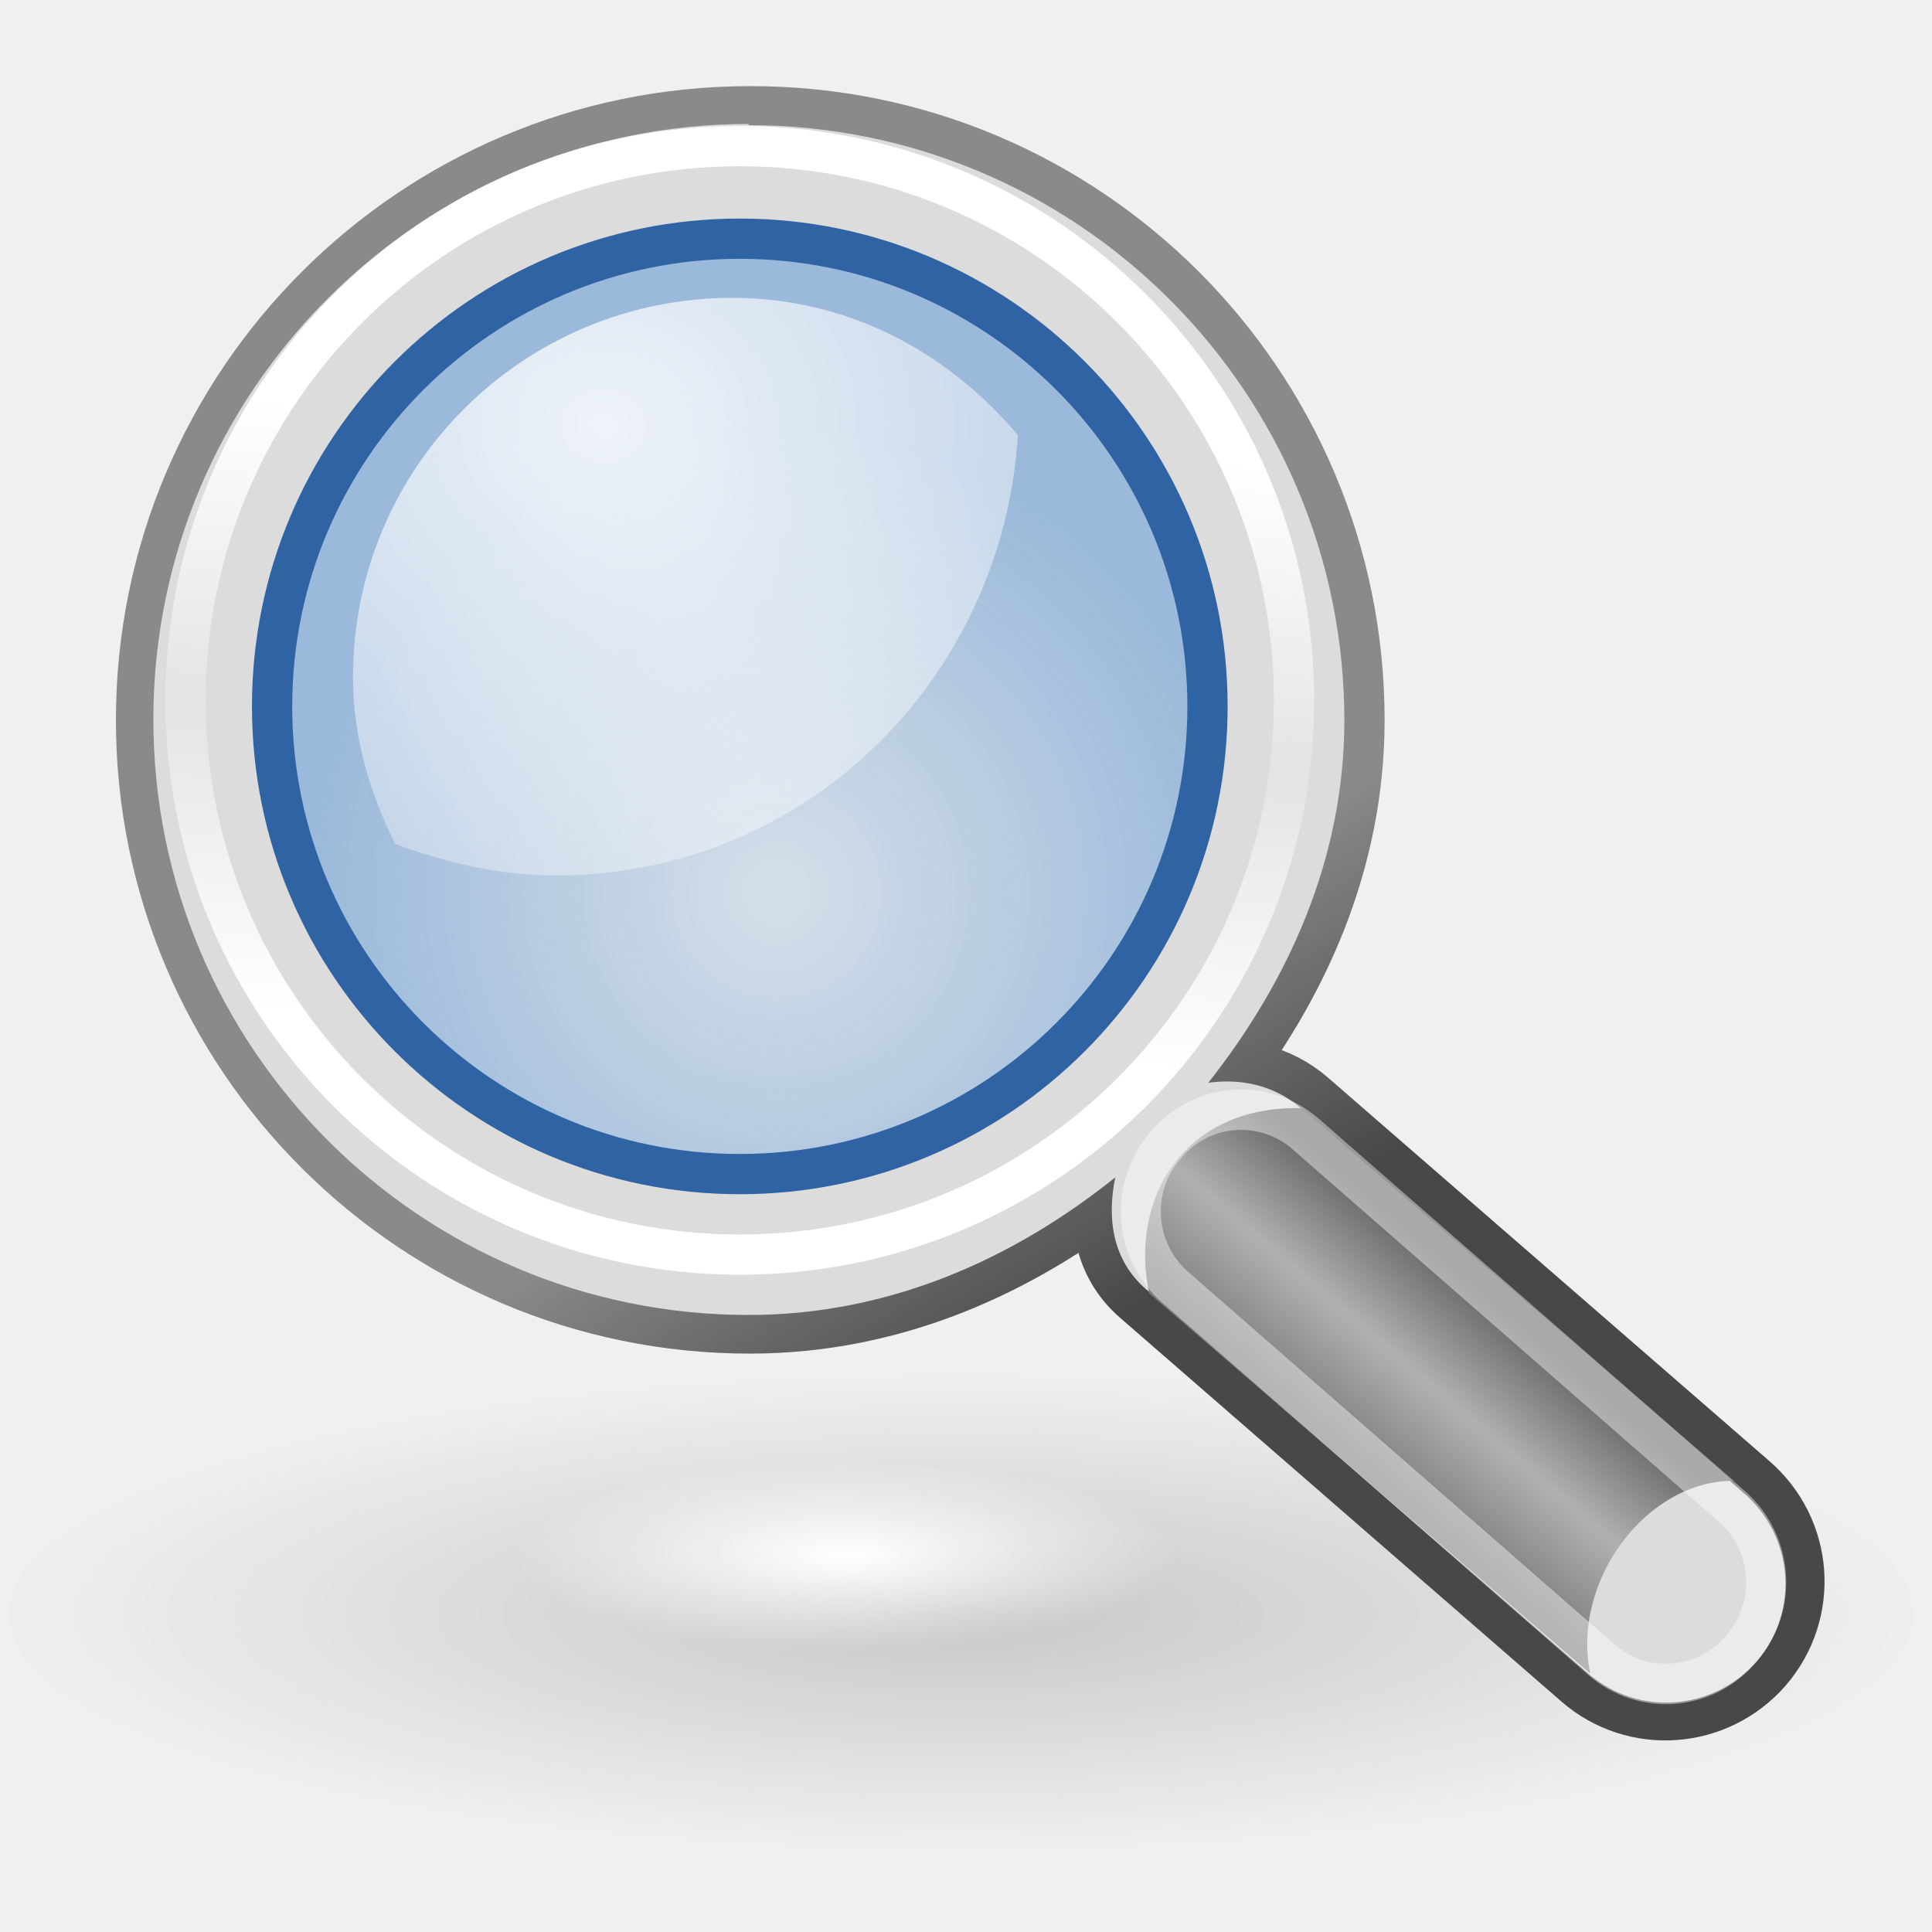
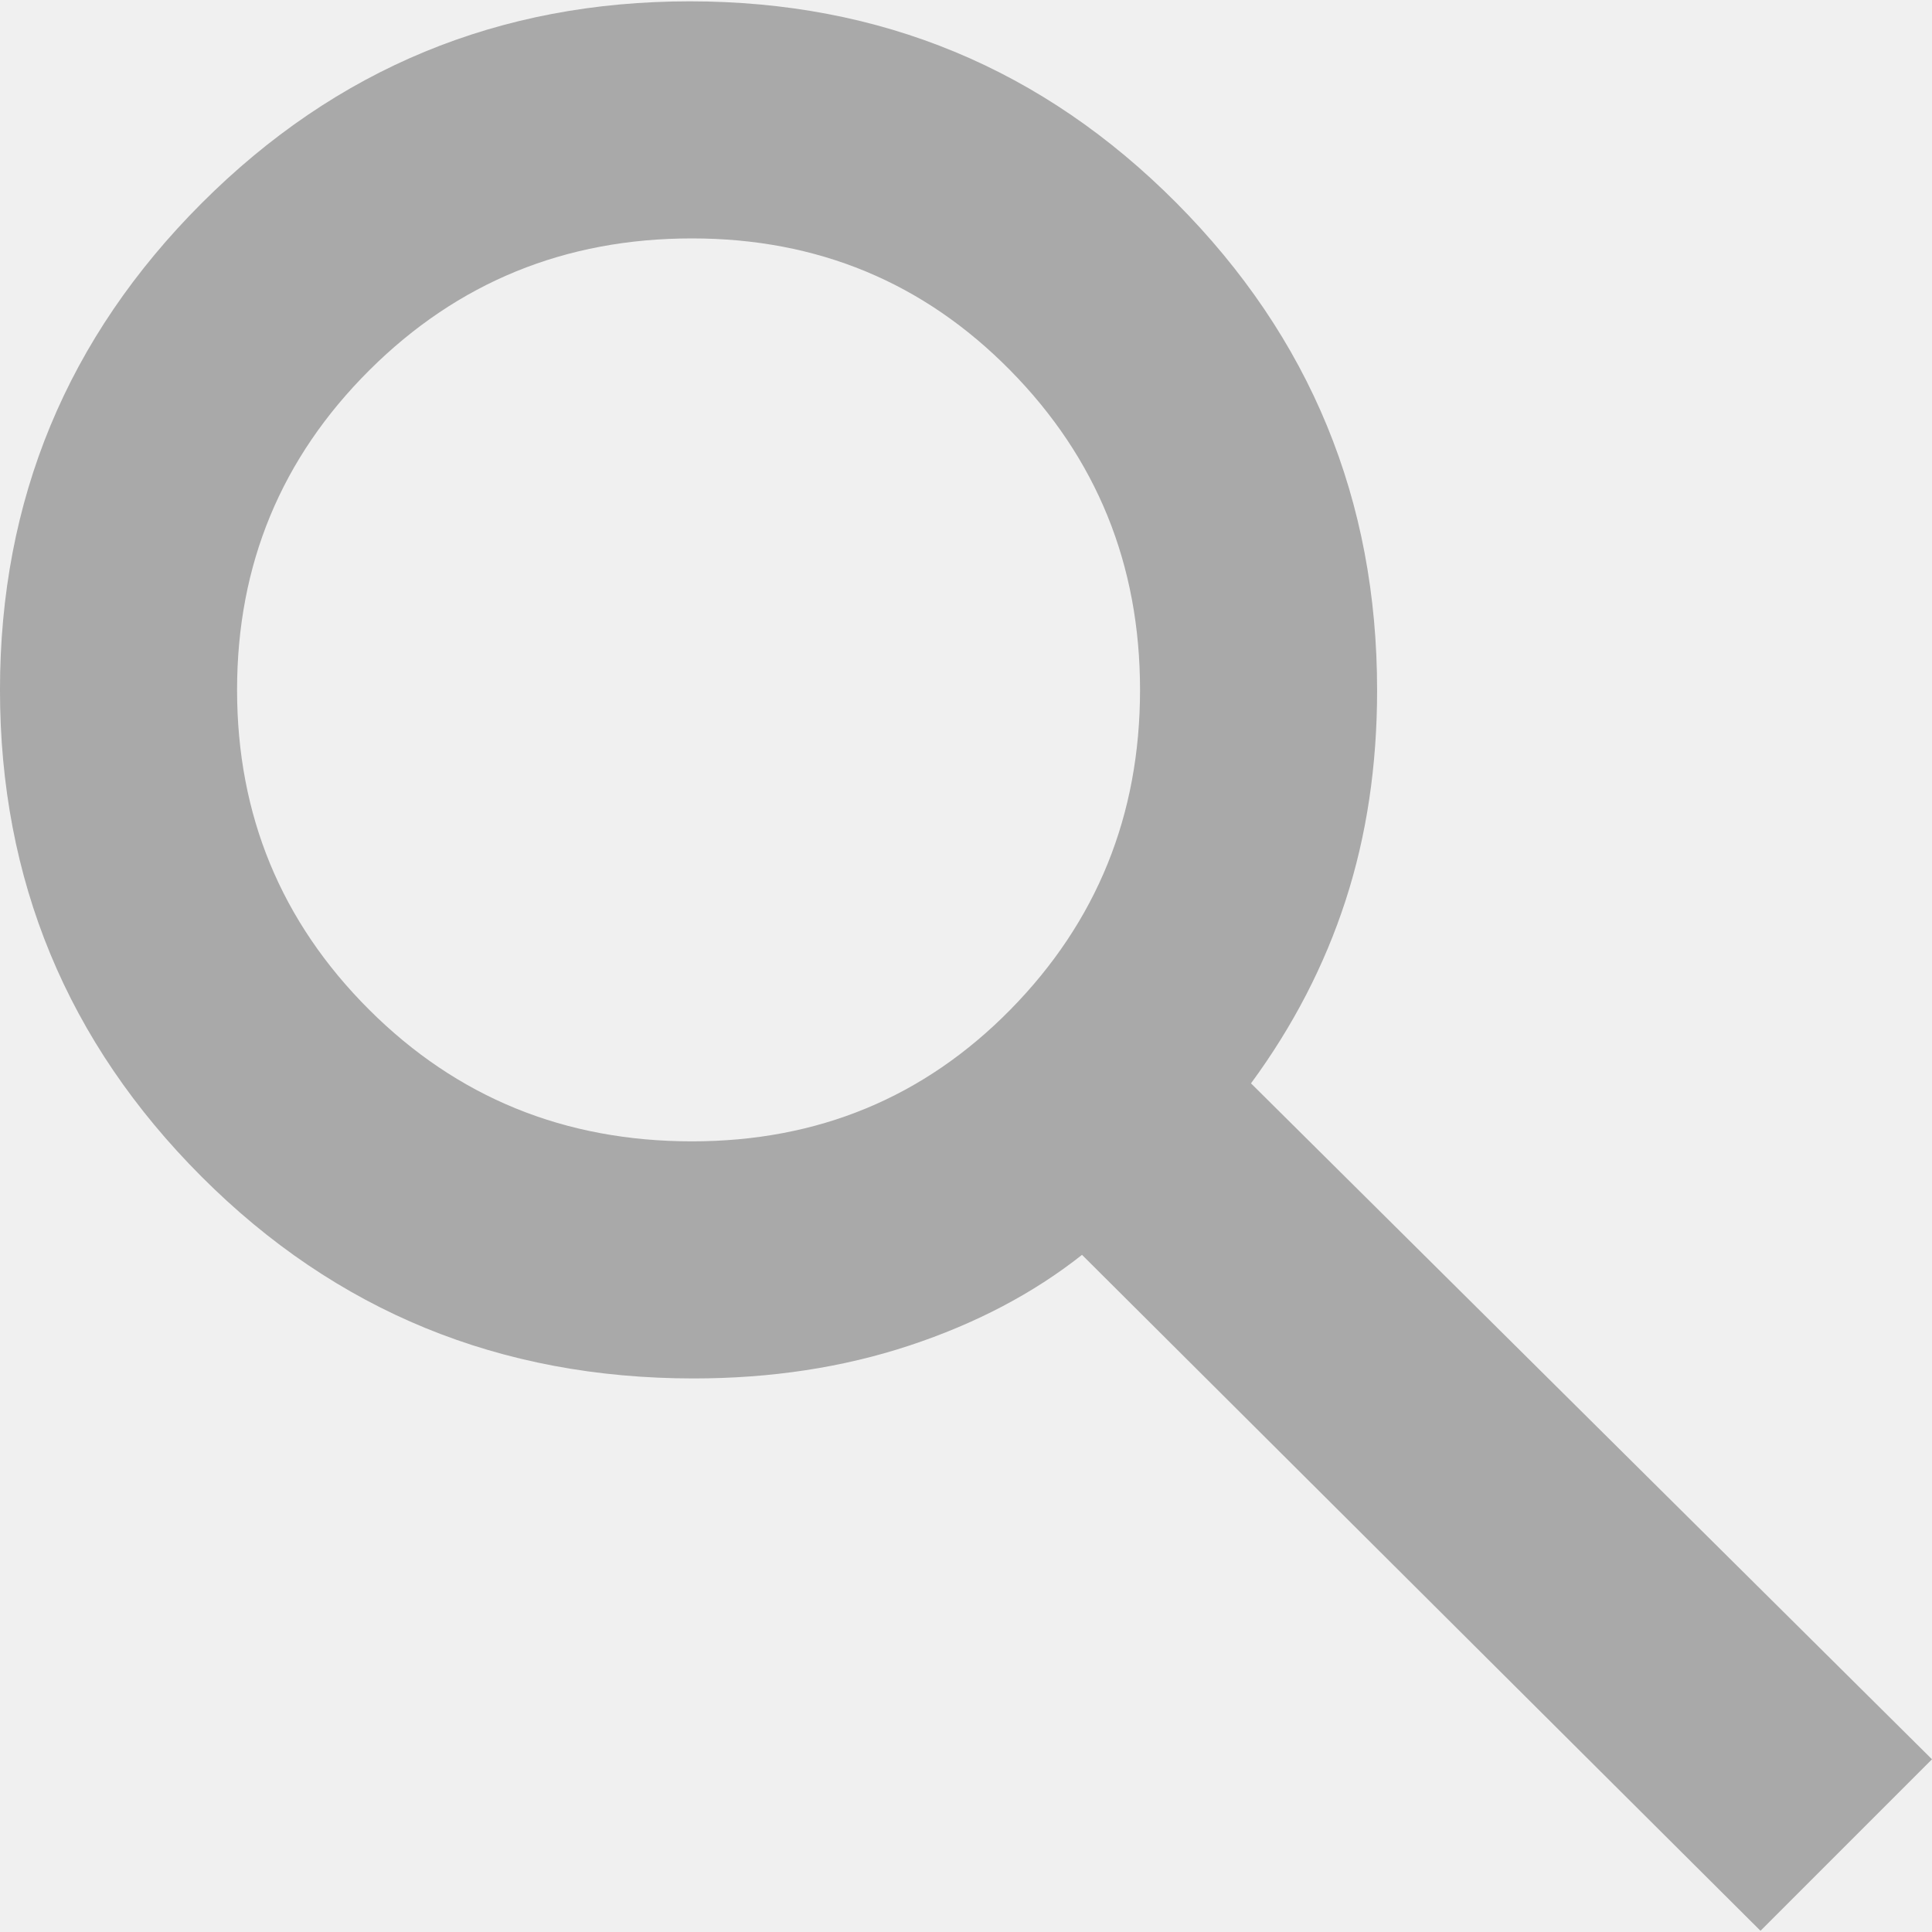
- <svg xmlns="http://www.w3.org/2000/svg" width="48" height="48">
-   <defs>
-     <linearGradient id="k" y2="30.6" gradientUnits="userSpaceOnUse" x2="31.3" y1="23.35" x1="27.01">
-       <stop stop-color="#8a8a8a" offset="0" />
-       <stop stop-color="#484848" offset="1" />
-     </linearGradient>
-     <linearGradient id="SVGID_3_" y2="55.65" gradientUnits="userSpaceOnUse" x2="-144.3" gradientTransform="matrix(1.335 0 0-1.291 229.6 104.1)" y1="52.71" x1="-146.9">
-       <stop stop-color="#7d7d7d" offset="0" />
-       <stop stop-color="#b1b1b1" offset=".5" />
-       <stop stop-color="#686868" offset="1" />
-     </linearGradient>
-     <linearGradient id="c" y2="25.86" gradientUnits="userSpaceOnUse" x2="17.83" y1="10.73" x1="18.81">
-       <stop stop-color="#fff" offset="0" />
-       <stop stop-color="#fff" stop-opacity=".22" offset=".5" />
-       <stop stop-color="#fff" offset="1" />
-     </linearGradient>
-     <radialGradient id="r" gradientUnits="userSpaceOnUse" cy="81.5" cx="-171.7" gradientTransform="matrix(1.399 0 0-1.399 259.5 136.2)" r="8.31">
-       <stop stop-color="#729fcf" stop-opacity=".21" offset="0" />
-       <stop stop-color="#729fcf" stop-opacity=".68" offset="1" />
-     </radialGradient>
-     <radialGradient id="b" gradientUnits="userSpaceOnUse" cy="-511.6" cx="-174.5" gradientTransform="matrix(1.446 0 0-.362 276.2-145.1)" r="16.53">
-       <stop offset="0" />
-       <stop stop-opacity="0" offset="1" />
-     </radialGradient>
-     <radialGradient id="g" gradientUnits="userSpaceOnUse" cy="166.4" cx="-296.8" gradientTransform="matrix(2.593 0 0-2.252 784.6 385.3)" r="6.66">
-       <stop stop-color="#fff" offset="0" />
-       <stop stop-color="#fff" stop-opacity=".25" offset="1" />
-     </radialGradient>
-     <radialGradient id="s" gradientUnits="userSpaceOnUse" cy="-1674" cx="314.9" gradientTransform="matrix(.498 0 0-.145-135.8-204.1)" r="16.53">
-       <stop stop-color="#fff" offset="0" />
-       <stop stop-color="#fff" stop-opacity="0" offset="1" />
-     </radialGradient>
-   </defs>
-   <ellipse opacity=".17" rx="23.9" ry="5.98" cy="39.96" cx="23.92" fill="url(#b)" />
-   <g fill="#dcdcdc">
-     <path d="m18.63 3.14c-8.14 0-14.75 6.61-14.75 14.75s6.61 14.74 14.75 14.74c3.48 0 6.55-1.38 9.1-3.4-0.2 1-0.08 2.04 0.76 2.76l10.96 9.53c1.23 1.07 3.09 0.93 4.16-0.3 1.07-1.24 0.93-3.09-0.3-4.16l-10.97-9.53c-0.67-0.58-1.49-0.76-2.3-0.64 1.98-2.52 3.36-5.55 3.36-9 0-8.14-6.6-14.75-14.74-14.75zm-0.08 1.23c7.64 0 13.29 4.79 13.29 13.29 0 8.68-5.81 13.29-13.29 13.29-7.3 0-13.29-5.47-13.29-13.29 0-7.98 5.82-13.29 13.29-13.29z" stroke="url(#k)" stroke-linecap="round" stroke-width="2" />
-     <path d="m18.6 3.08c-8.16 0-14.79 6.63-14.79 14.79 0 8.17 6.63 14.8 14.79 14.8 3.49 0 6.58-1.39 9.11-3.42-0.21 1-0.08 2.04 0.75 2.77l11 9.56c1.24 1.07 3.1 0.93 4.18-0.3 1.07-1.24 0.93-3.1-0.31-4.18l-11-9.56c-0.67-0.58-1.49-0.75-2.31-0.64 1.99-2.52 3.38-5.57 3.38-9 0-8.16-6.63-14.79-14.8-14.79m-0.07 3.19c6.28 0 11.38 5.09 11.38 11.38 0 6.28-5.1 11.37-11.38 11.37s-11.38-5.09-11.38-11.37c0-6.29 5.1-11.38 11.38-11.38" />
-   </g>
-   <path d="m39.51 41.58c-0.48-2.28 1.39-4.81 3.58-4.79l-10.76-9.26c-2.94-0.06-4.27 2.27-3.78 4.6l10.96 9.45" fill="url(#SVGID_3_)" />
-   <circle cy="17.4" stroke="url(#c)" cx="18.38" r="13.77" fill="none" />
-   <ellipse rx="8.23" ry="2.4" cy="38.77" cx="20.99" fill="url(#s)" />
-   <circle cy="17.55" stroke="#3063a3" cx="18.38" r="11.62" fill="url(#r)" />
-   <path opacity=".83" d="m18.2 7.4c-5.21 0-9.43 4.21-9.43 9.42 0 1.51 0.42 2.89 1.05 4.15 1.25 0.46 2.58 0.78 3.99 0.78 6.18 0 11.1-4.86 11.48-10.94-1.73-2.05-4.21-3.41-7.09-3.41" fill="url(#g)" />
-   <rect opacity="0.43" rx="2.468" transform="matrix(.753 .658 -.6489 .7609 0 0)" height="5" width="19" stroke="#fff" y="-.13" x="40.5" fill="none" />
+ <svg xmlns="http://www.w3.org/2000/svg" width="48" height="48" version="1.1" viewBox="0 96 960 960">
+   <path d="m874.78 1055.4-337.13-335.87q-36.345 28.729-85.797 45.07-49.453 16.34-107.21 16.34-144.33 0-244.49-100.26-100.16-100.26-100.16-241.88 0-141.62 100.26-241.88 100.26-100.26 242.51-100.26 142.25 0 241.88 100.26 99.634 100.26 99.634 242.07 0 56.209-15.666 104.46-15.666 48.251-46.997 90.862l338.38 335.87zm-530.94-392.27q93.866 0 158.25-65.483t64.386-158.85q0-93.368-64.571-158.85-64.571-65.483-158.07-65.483-94.541 0-160.29 65.483-65.744 65.483-65.744 158.85 0 93.368 65.559 158.85 65.561 65.483 160.47 65.483z" fill="DarkGray" stroke-width="1.253" />
</svg>
